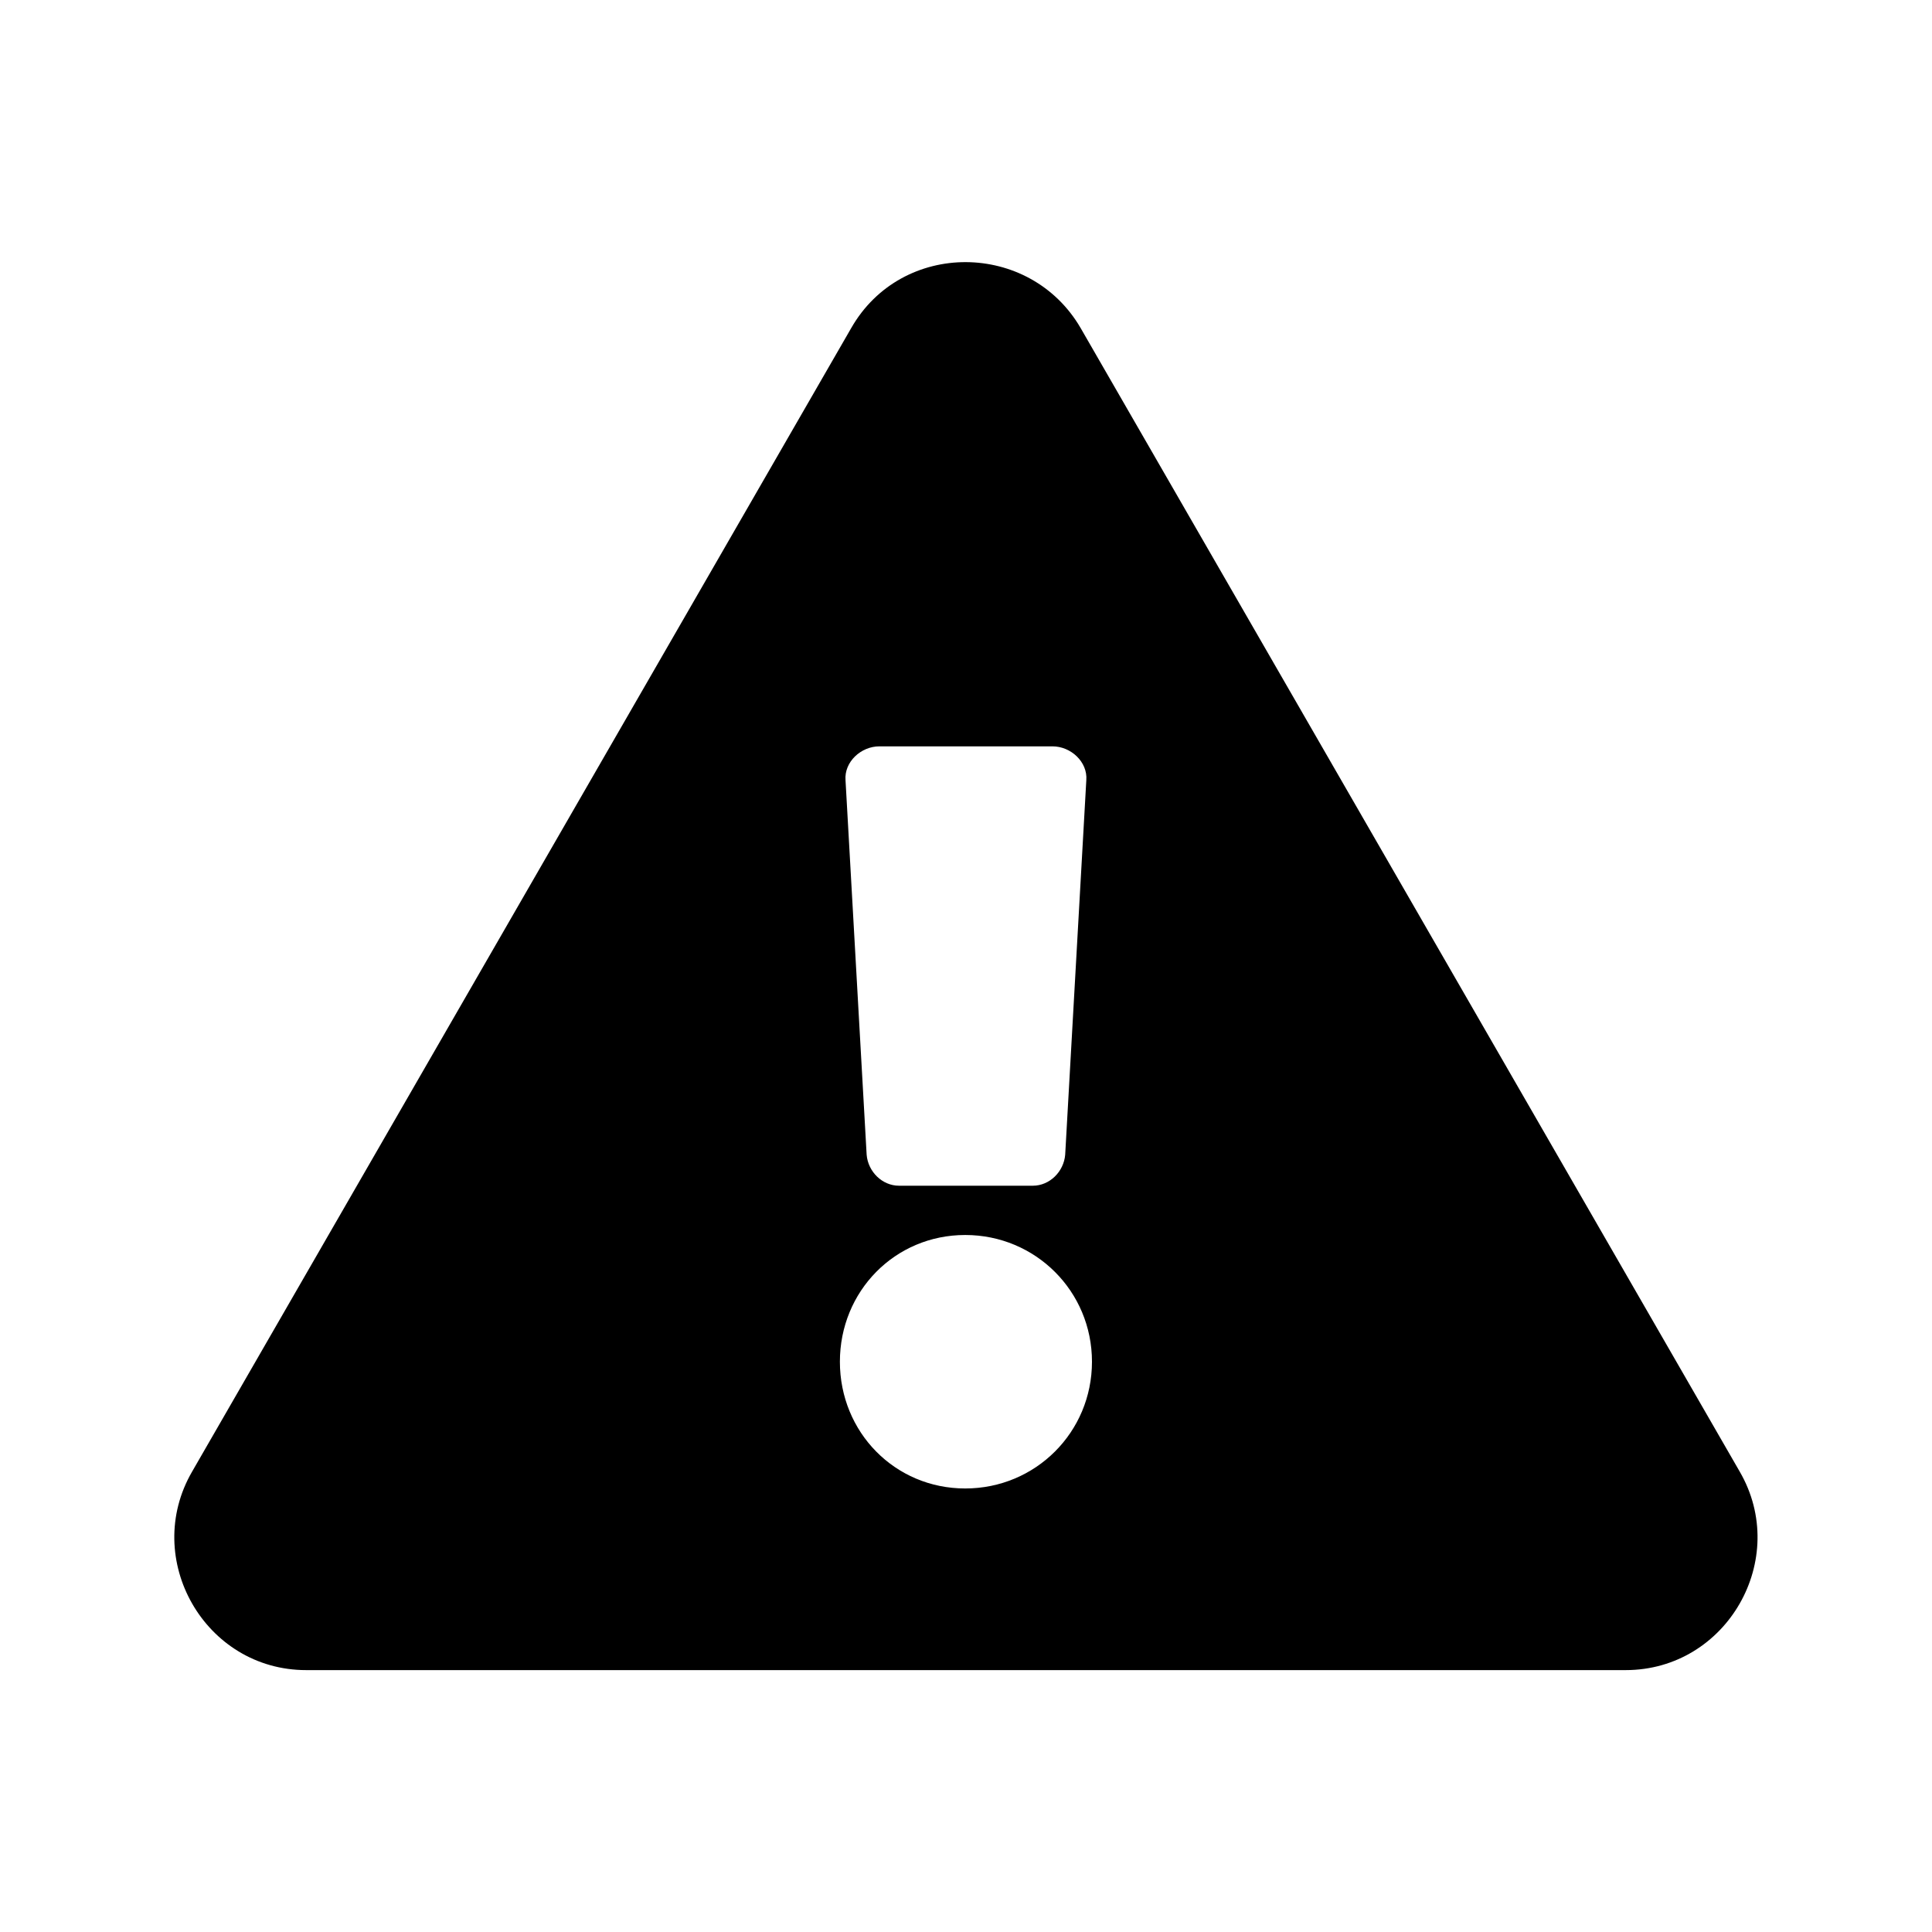
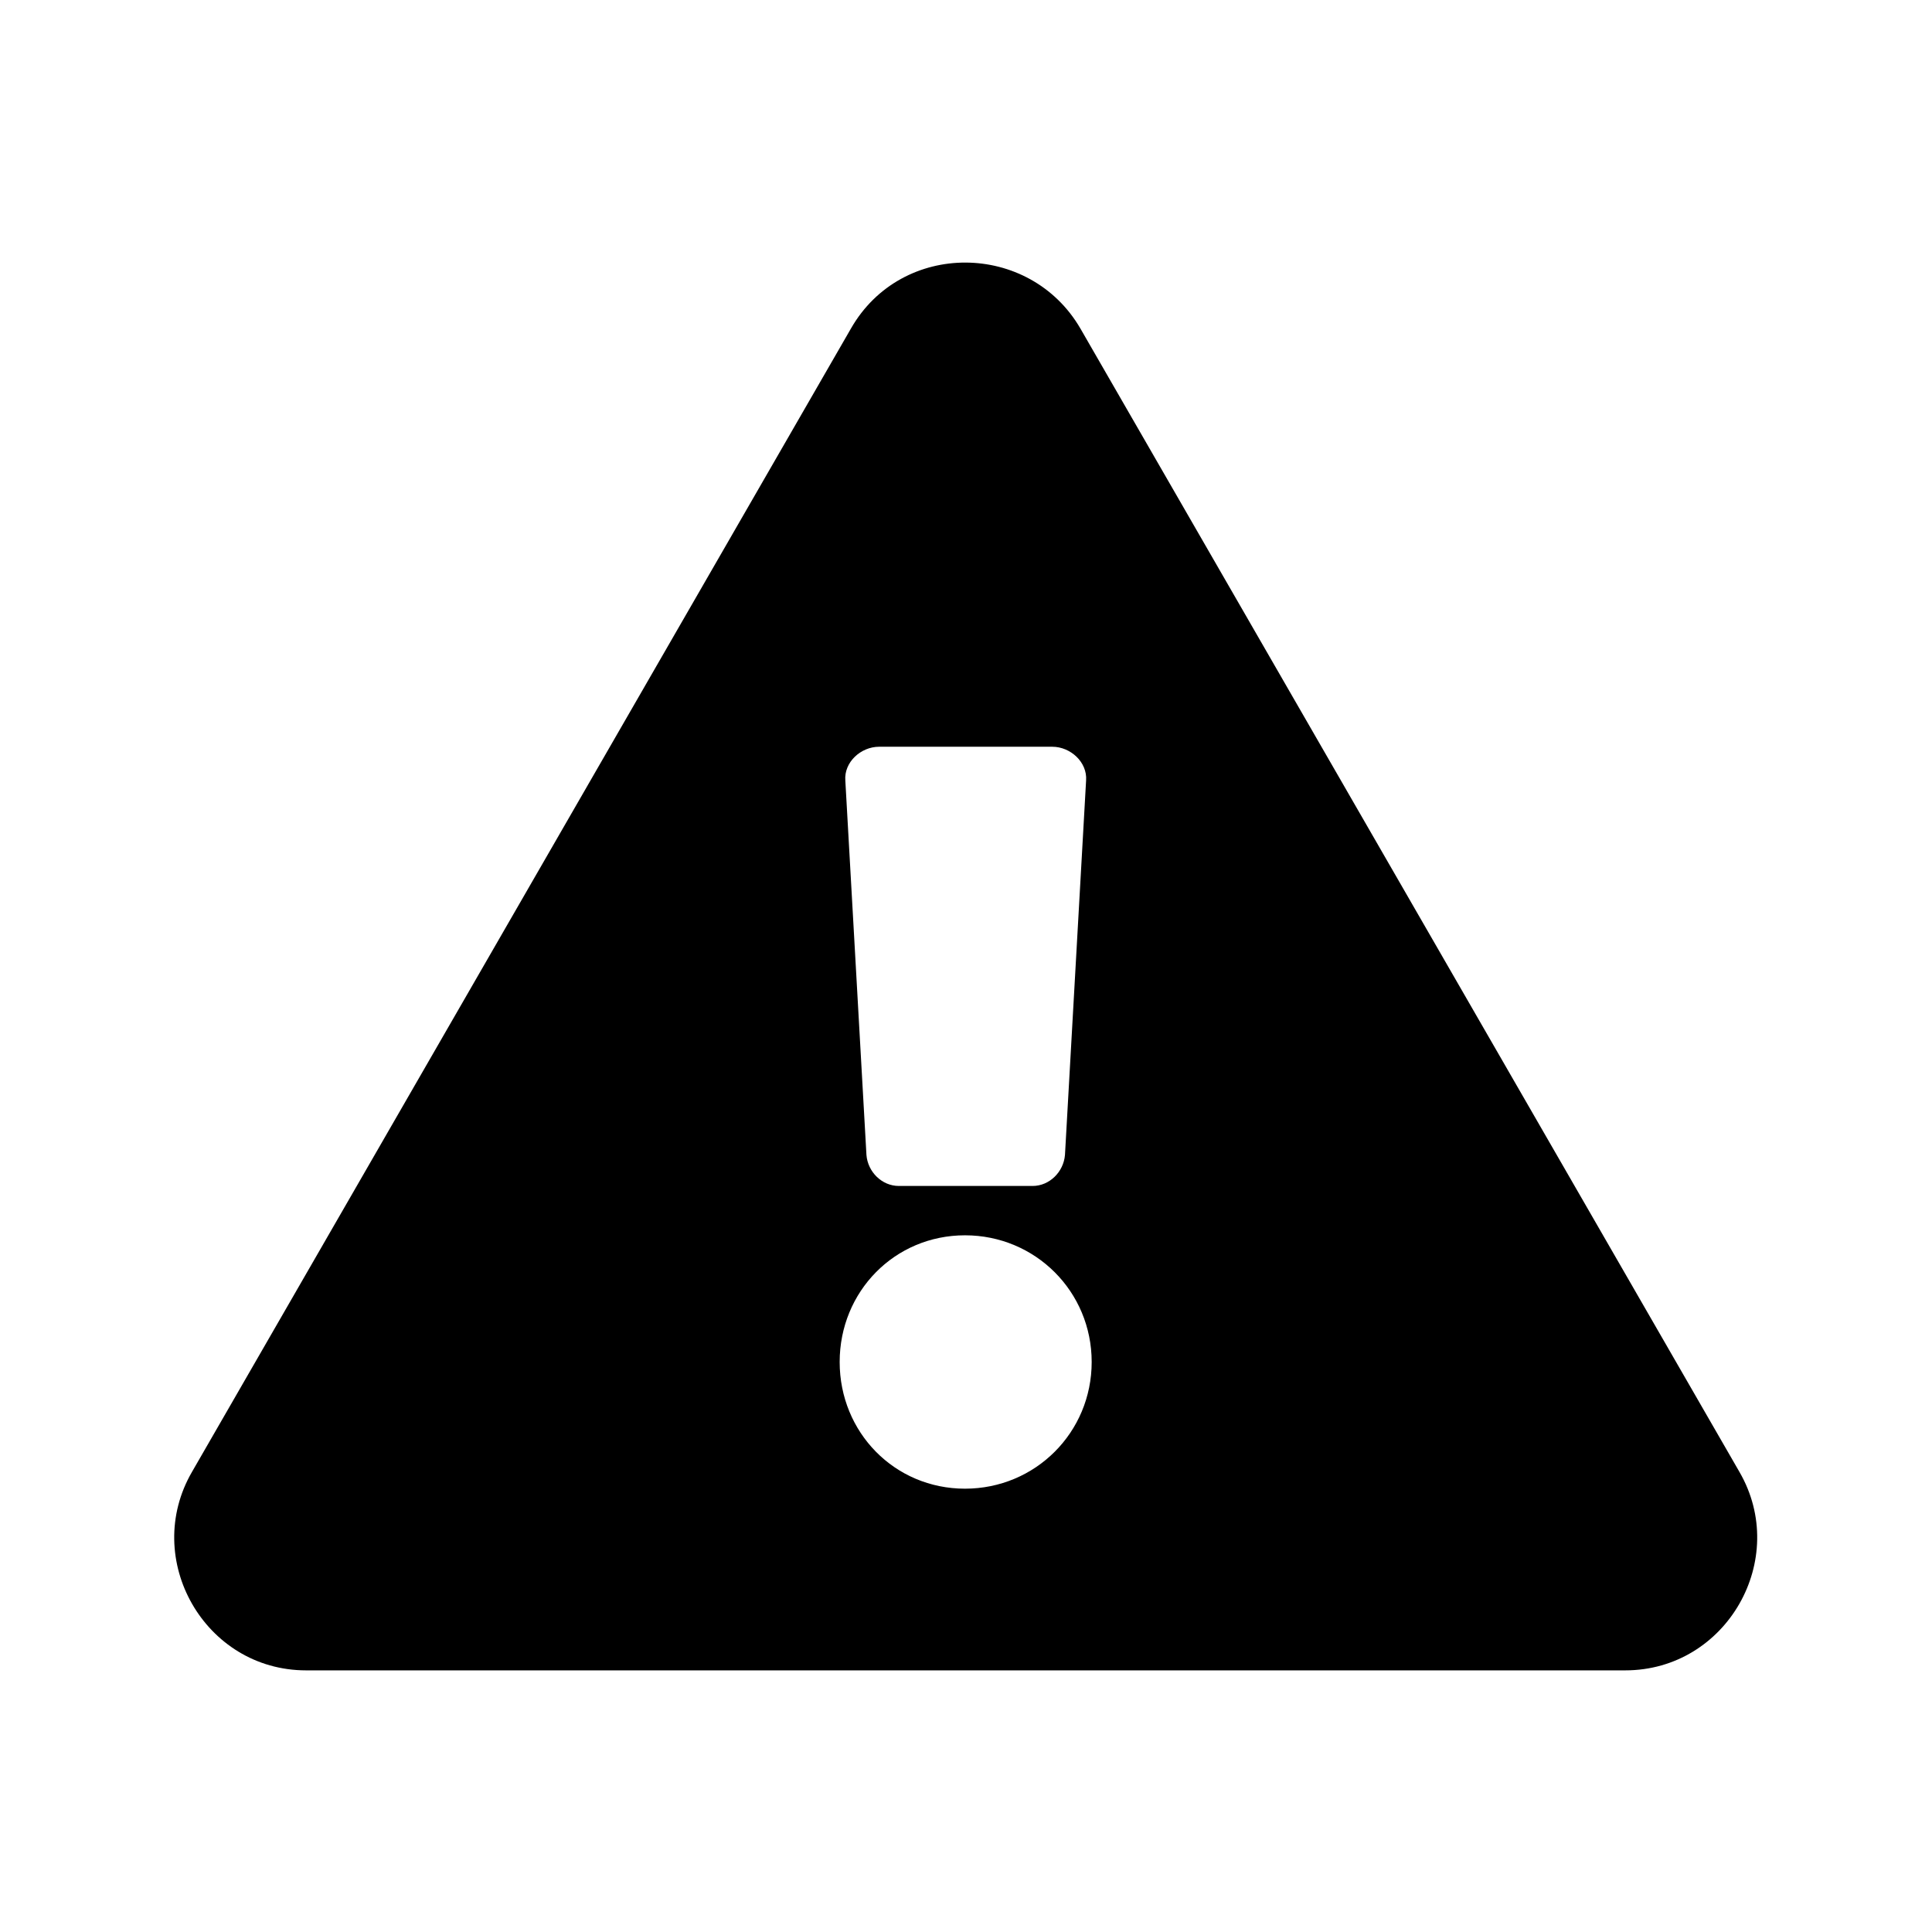
- <svg xmlns="http://www.w3.org/2000/svg" version="1.1" width="85.04pt" height="85.04pt" viewBox="0 -56.693 56.693 56.693">
-   <g id="page1">
-     <g transform="matrix(1 0 0 -1 0 0)">
-       <path d="M51.05 13.511L31.712 47.064C30.224 49.626 26.464 49.667 24.977 47.064L5.638 13.511C4.151 10.949 6.01 7.685 8.985 7.685H47.703C50.678 7.685 52.538 10.949 51.05 13.511ZM28.324 20.453C30.389 20.453 32.043 18.8 32.043 16.734C32.043 14.668 30.389 13.015 28.324 13.015C26.258 13.015 24.646 14.668 24.646 16.734C24.646 18.8 26.258 20.453 28.324 20.453ZM24.811 33.8C24.77 34.337 25.266 34.792 25.803 34.792H30.885C31.423 34.792 31.919 34.337 31.877 33.8L31.257 22.808C31.216 22.313 30.803 21.899 30.307 21.899H26.381C25.886 21.899 25.472 22.313 25.431 22.808L24.811 33.8Z" />
+ <svg xmlns="http://www.w3.org/2000/svg" xmlns:xlink="http://www.w3.org/1999/xlink" version="1.1" width="85.04pt" height="85.04pt" viewBox="0 0 56.693 56.693">
+   <defs>
+     <path id="g0-14" d="M22.974-.331L13.305-17.106C12.561-18.387 10.681-18.408 9.937-17.106L.269-.331C-.475 .95 .455 2.583 1.942 2.583H21.3C22.788 2.583 23.718 .95 22.974-.331ZM11.611-3.801C12.644-3.801 13.47-2.975 13.47-1.942S12.644-.083 11.611-.083S9.772-.909 9.772-1.942S10.578-3.801 11.611-3.801ZM9.855-10.475C9.834-10.743 10.082-10.97 10.351-10.97H12.892C13.16-10.97 13.408-10.743 13.388-10.475L13.078-4.979C13.057-4.731 12.851-4.525 12.603-4.525H10.64C10.392-4.525 10.185-4.731 10.165-4.979L9.855-10.475Z" />
+   </defs>
+   <g id="page17">
+     <g transform="matrix(1.999758 0 0 1.999758 -5.101 69.543)">
+       <use x="5.1" y="-12.848" xlink:href="#g0-14" />
    </g>
  </g>
</svg>
